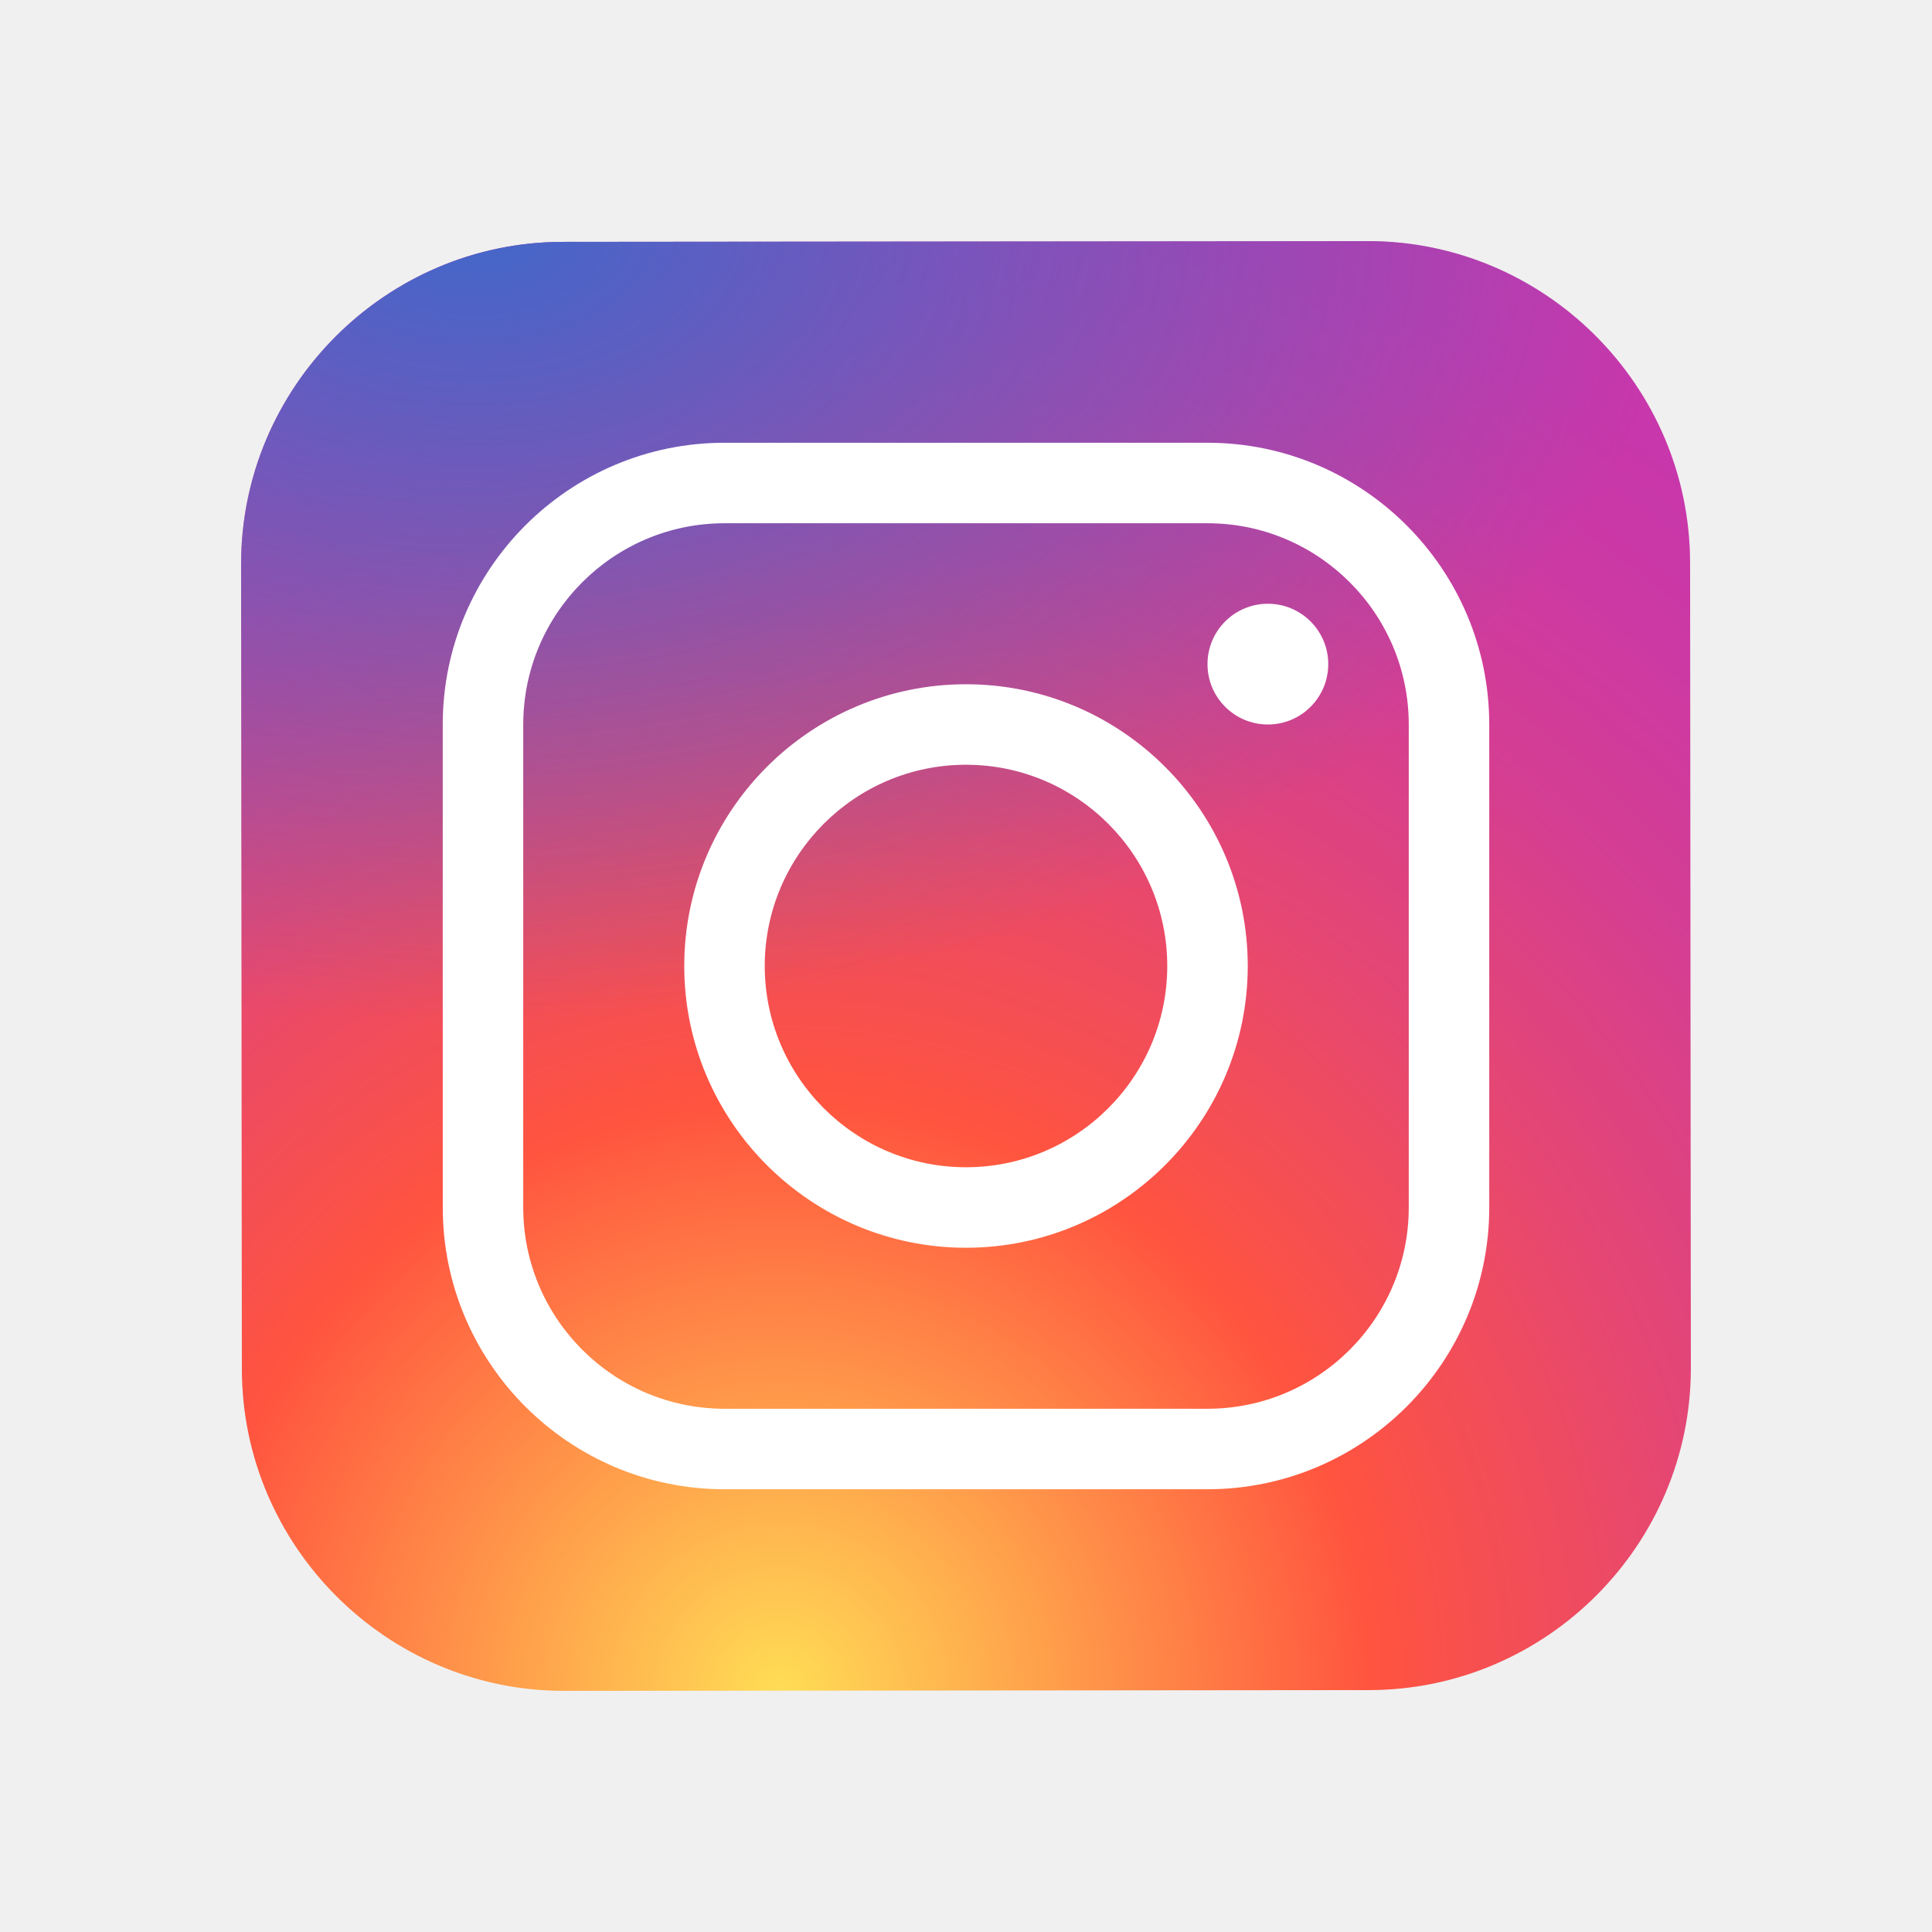
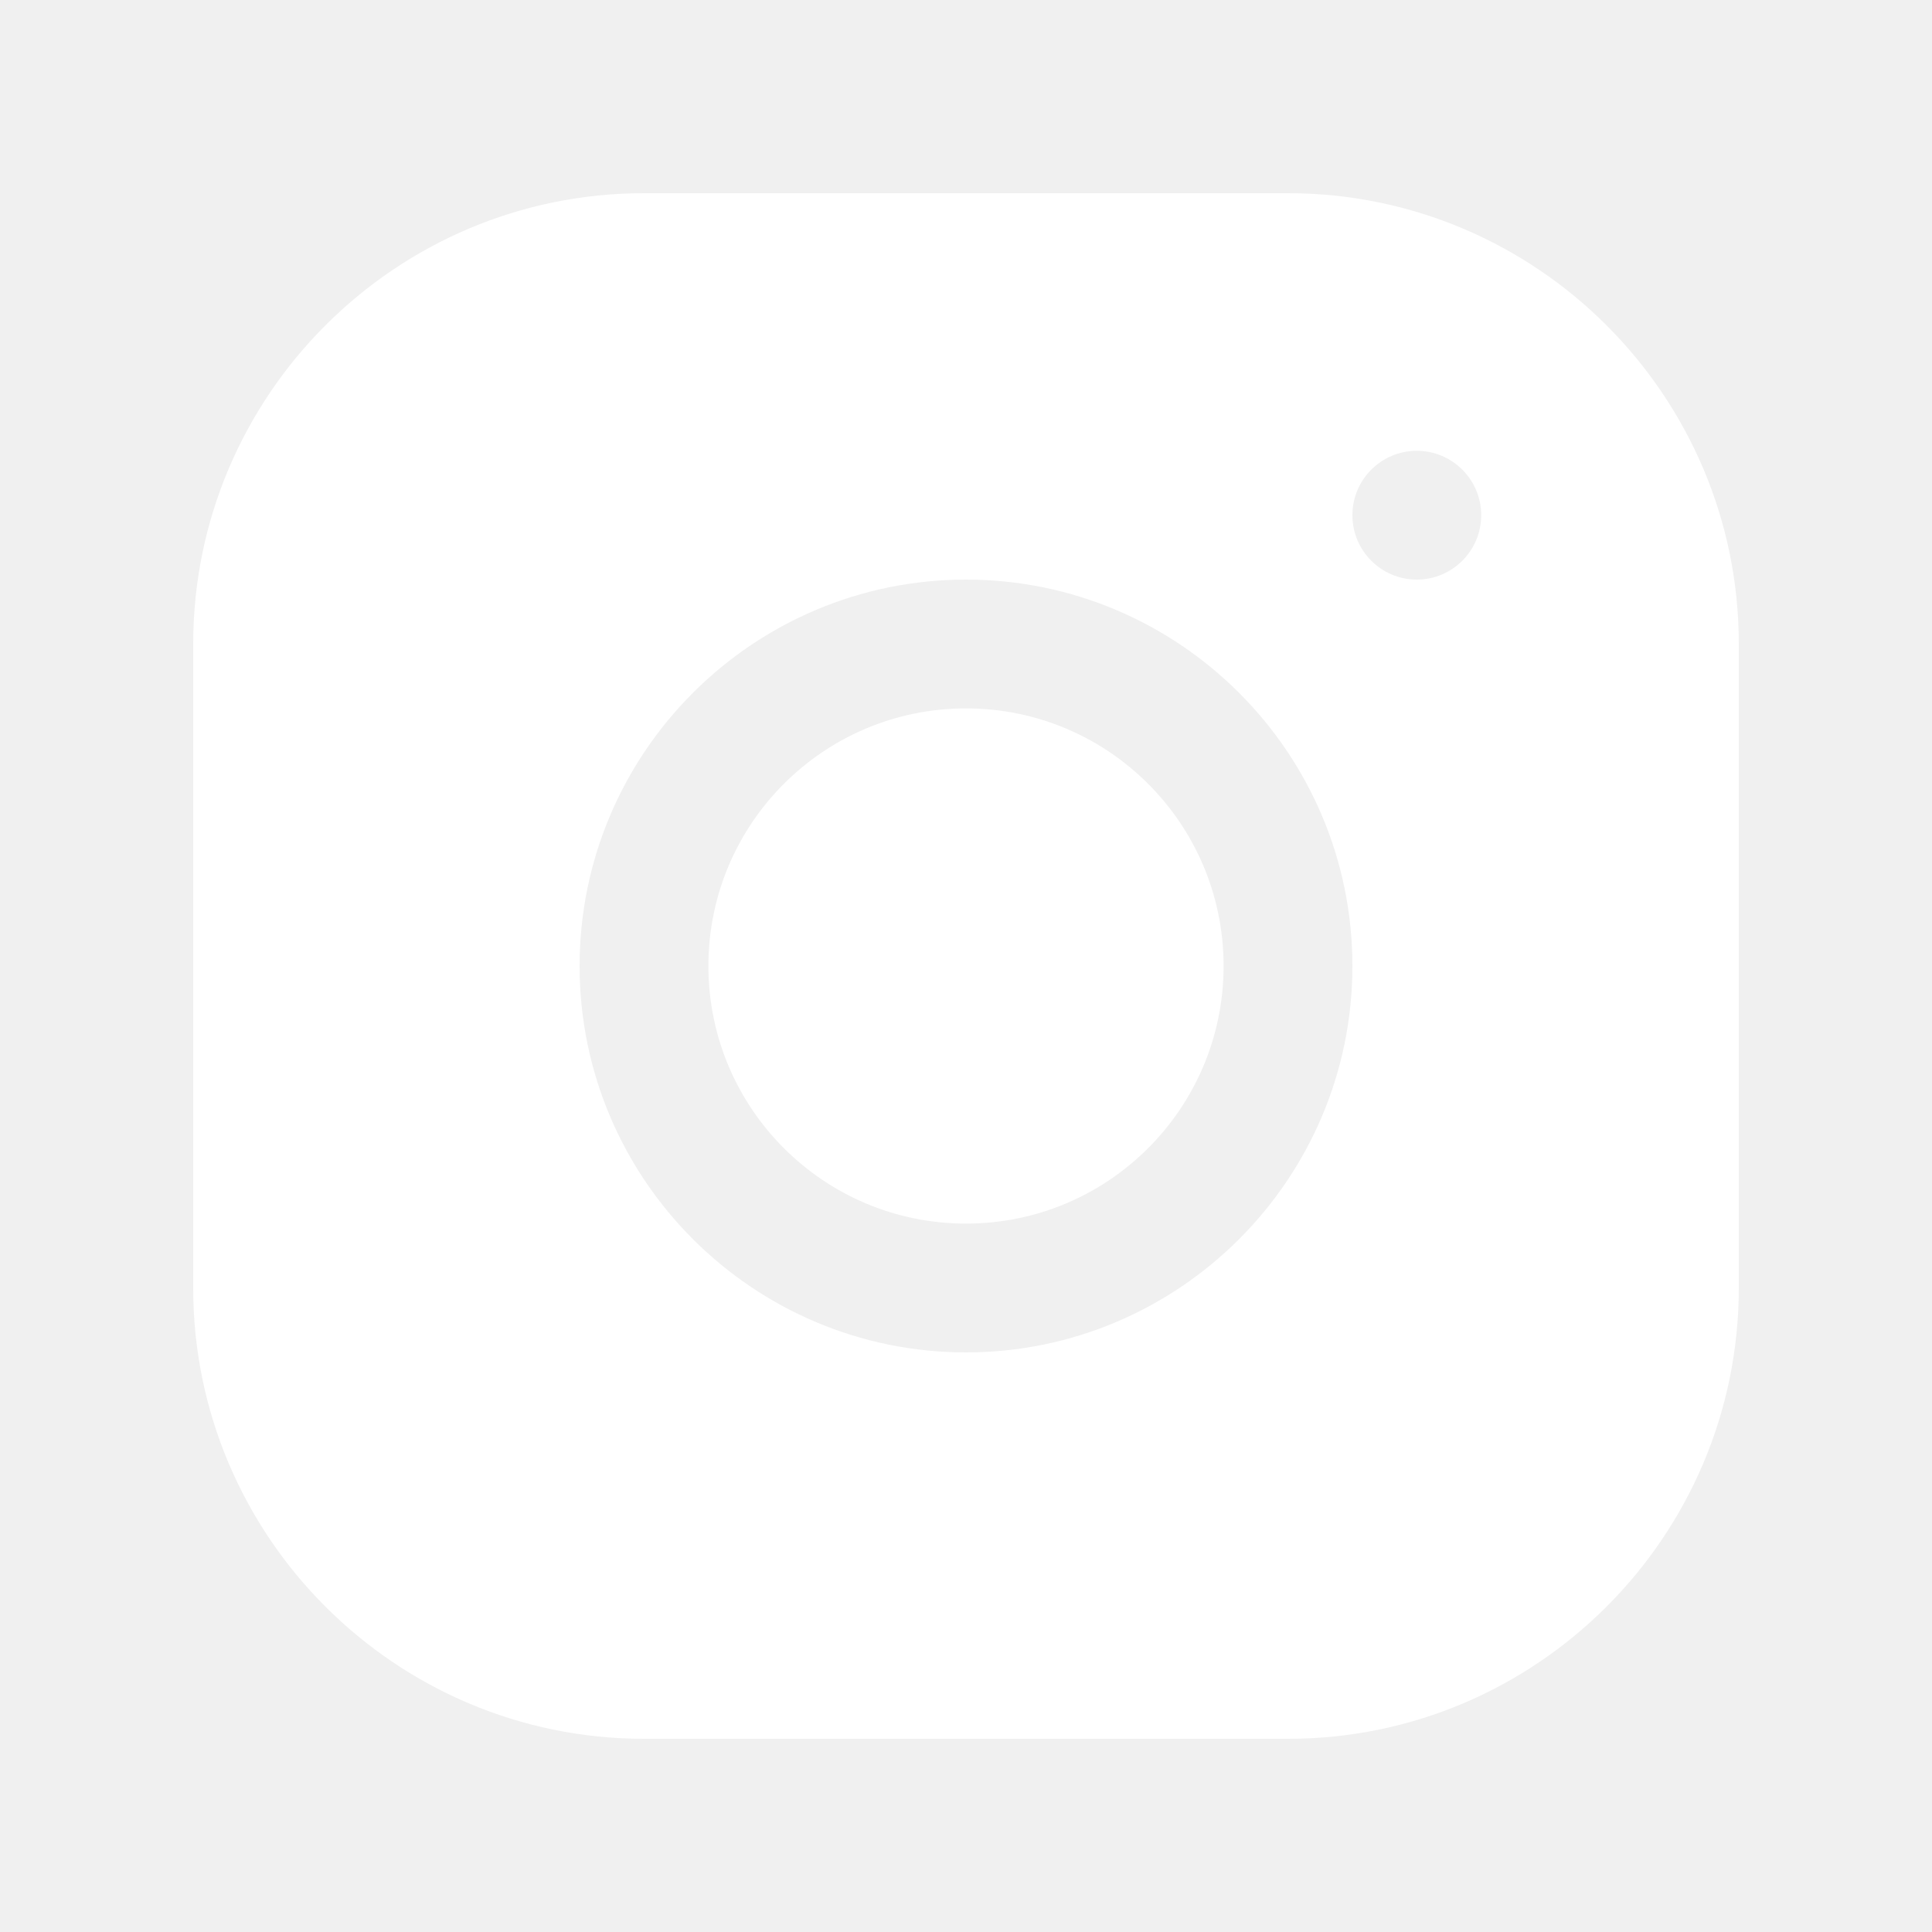
- <svg xmlns="http://www.w3.org/2000/svg" version="1.1" id="Layer_2" x="0px" y="0px" viewBox="0 0 48 48" style="enable-background:new 0 0 48 48;" xml:space="preserve">
-   <radialGradient id="SVGID_1_" cx="19.38" cy="42.035" r="44.899" gradientUnits="userSpaceOnUse">
-     <stop offset="0" style="stop-color:#FFDD55" />
-     <stop offset="0.328" style="stop-color:#FF543F" />
-     <stop offset="0.348" style="stop-color:#FC5245" />
-     <stop offset="0.504" style="stop-color:#E64771" />
-     <stop offset="0.643" style="stop-color:#D53E91" />
-     <stop offset="0.761" style="stop-color:#CC39A4" />
-     <stop offset="0.841" style="stop-color:#C837AB" />
-   </radialGradient>
-   <path style="fill:url(#SVGID_1_);" d="M34.017,41.99l-20,0.019c-4.4,0.004-8.003-3.592-8.008-7.992l-0.019-20  c-0.004-4.4,3.592-8.003,7.992-8.008l20-0.019c4.4-0.004,8.003,3.592,8.008,7.992l0.019,20  C42.014,38.383,38.417,41.986,34.017,41.99z" />
-   <radialGradient id="SVGID_2_" cx="11.786" cy="5.54" r="29.813" gradientTransform="matrix(1 0 0 0.6663 0 1.849)" gradientUnits="userSpaceOnUse">
-     <stop offset="0" style="stop-color:#4168C9" />
-     <stop offset="0.999" style="stop-color:#4168C9;stop-opacity:0" />
-   </radialGradient>
-   <path style="fill:url(#SVGID_2_);" d="M34.017,41.99l-20,0.019c-4.4,0.004-8.003-3.592-8.008-7.992l-0.019-20  c-0.004-4.4,3.592-8.003,7.992-8.008l20-0.019c4.4-0.004,8.003,3.592,8.008,7.992l0.019,20  C42.014,38.383,38.417,41.986,34.017,41.99z" />
-   <path style="fill:#FFFFFF;" d="M24,31c-3.859,0-7-3.14-7-7s3.141-7,7-7s7,3.14,7,7S27.859,31,24,31z M24,19c-2.757,0-5,2.243-5,5  s2.243,5,5,5s5-2.243,5-5S26.757,19,24,19z" />
-   <circle style="fill:#FFFFFF;" cx="31.5" cy="16.5" r="1.5" />
-   <path style="fill:#FFFFFF;" d="M30,37H18c-3.859,0-7-3.14-7-7V18c0-3.86,3.141-7,7-7h12c3.859,0,7,3.14,7,7v12  C37,33.86,33.859,37,30,37z M18,13c-2.757,0-5,2.243-5,5v12c0,2.757,2.243,5,5,5h12c2.757,0,5-2.243,5-5V18c0-2.757-2.243-5-5-5H18z  " />
+ <svg xmlns="http://www.w3.org/2000/svg" fill="#FFFFFF" viewBox="0 0 30 30" width="30px" height="30px">
+   <g>
+     <circle cx="15" cy="15" r="4" />
+     <path d="M19.999,3h-10C6.14,3,3,6.141,3,10.001v10C3,23.86,6.141,27,10.001,27h10C23.86,27,27,23.859,27,19.999v-10C27,6.14,23.859,3,19.999,3z M15,21c-3.309,0-6-2.691-6-6s2.691-6,6-6s6,2.691,6,6S18.309,21,15,21z M22,9c-0.552,0-1-0.448-1-1c0-0.552,0.448-1,1-1s1,0.448,1,1C23,8.552,22.552,9,22,9z" />
+   </g>
</svg>
